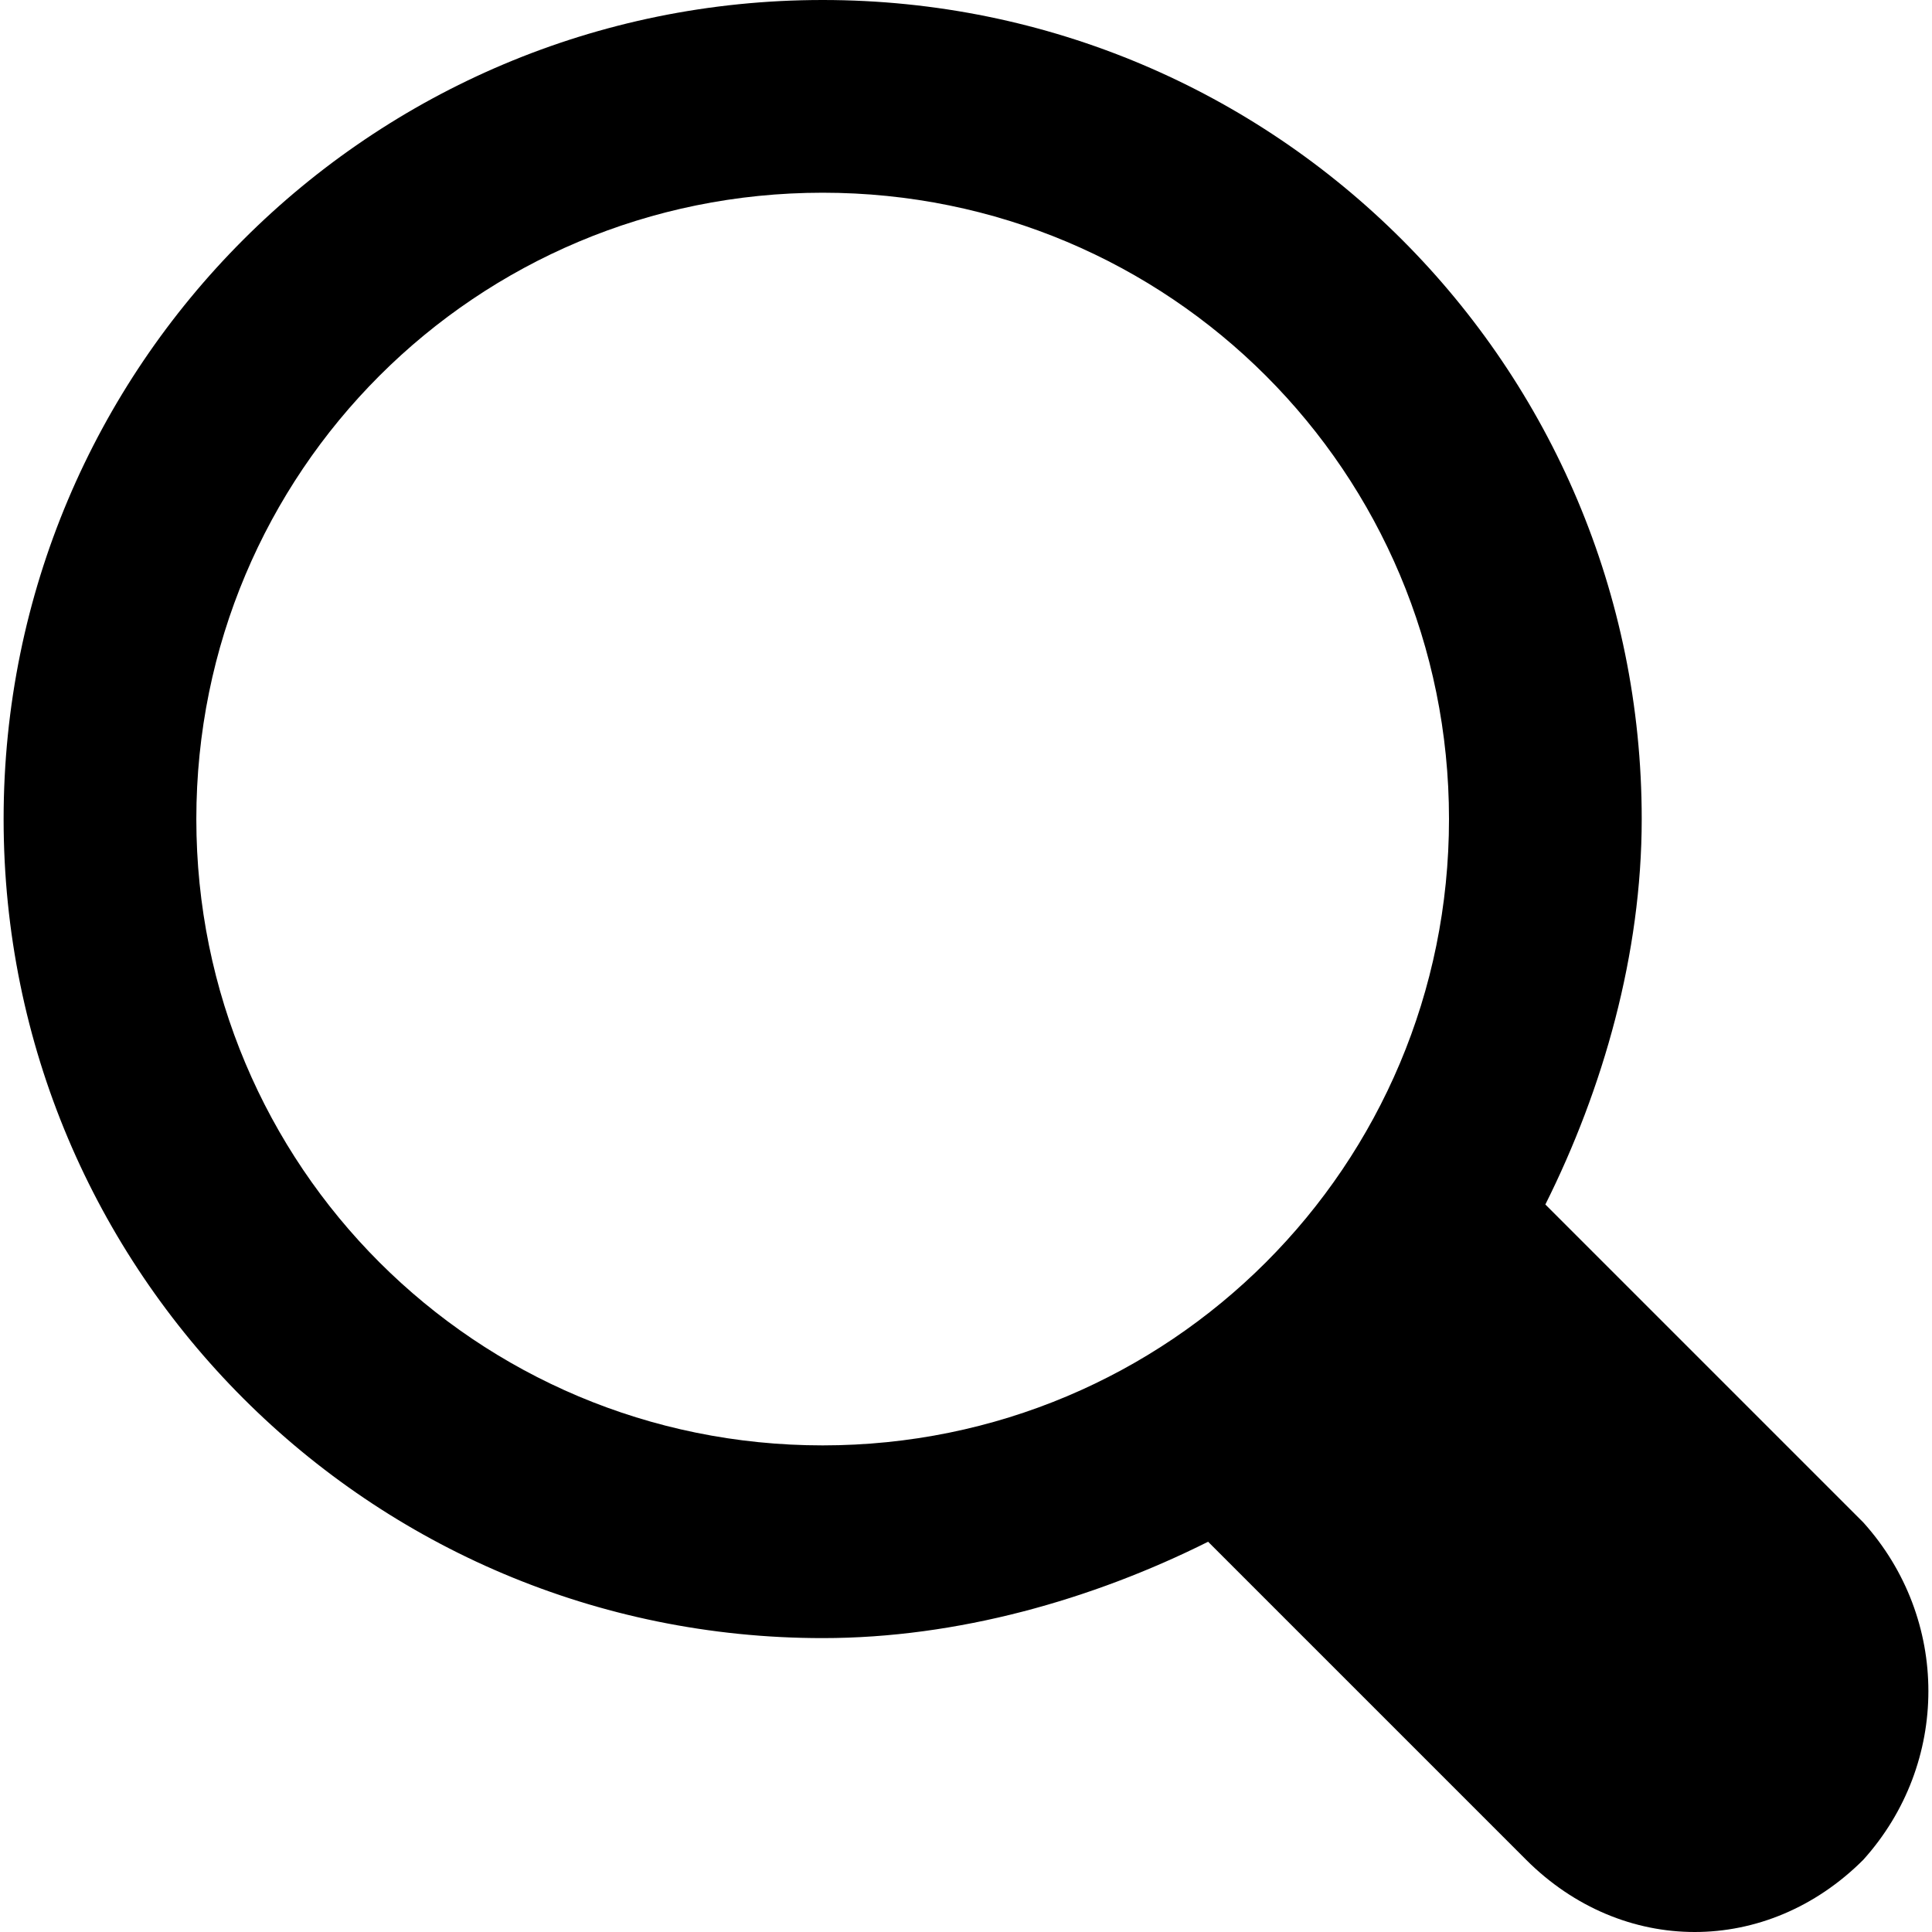
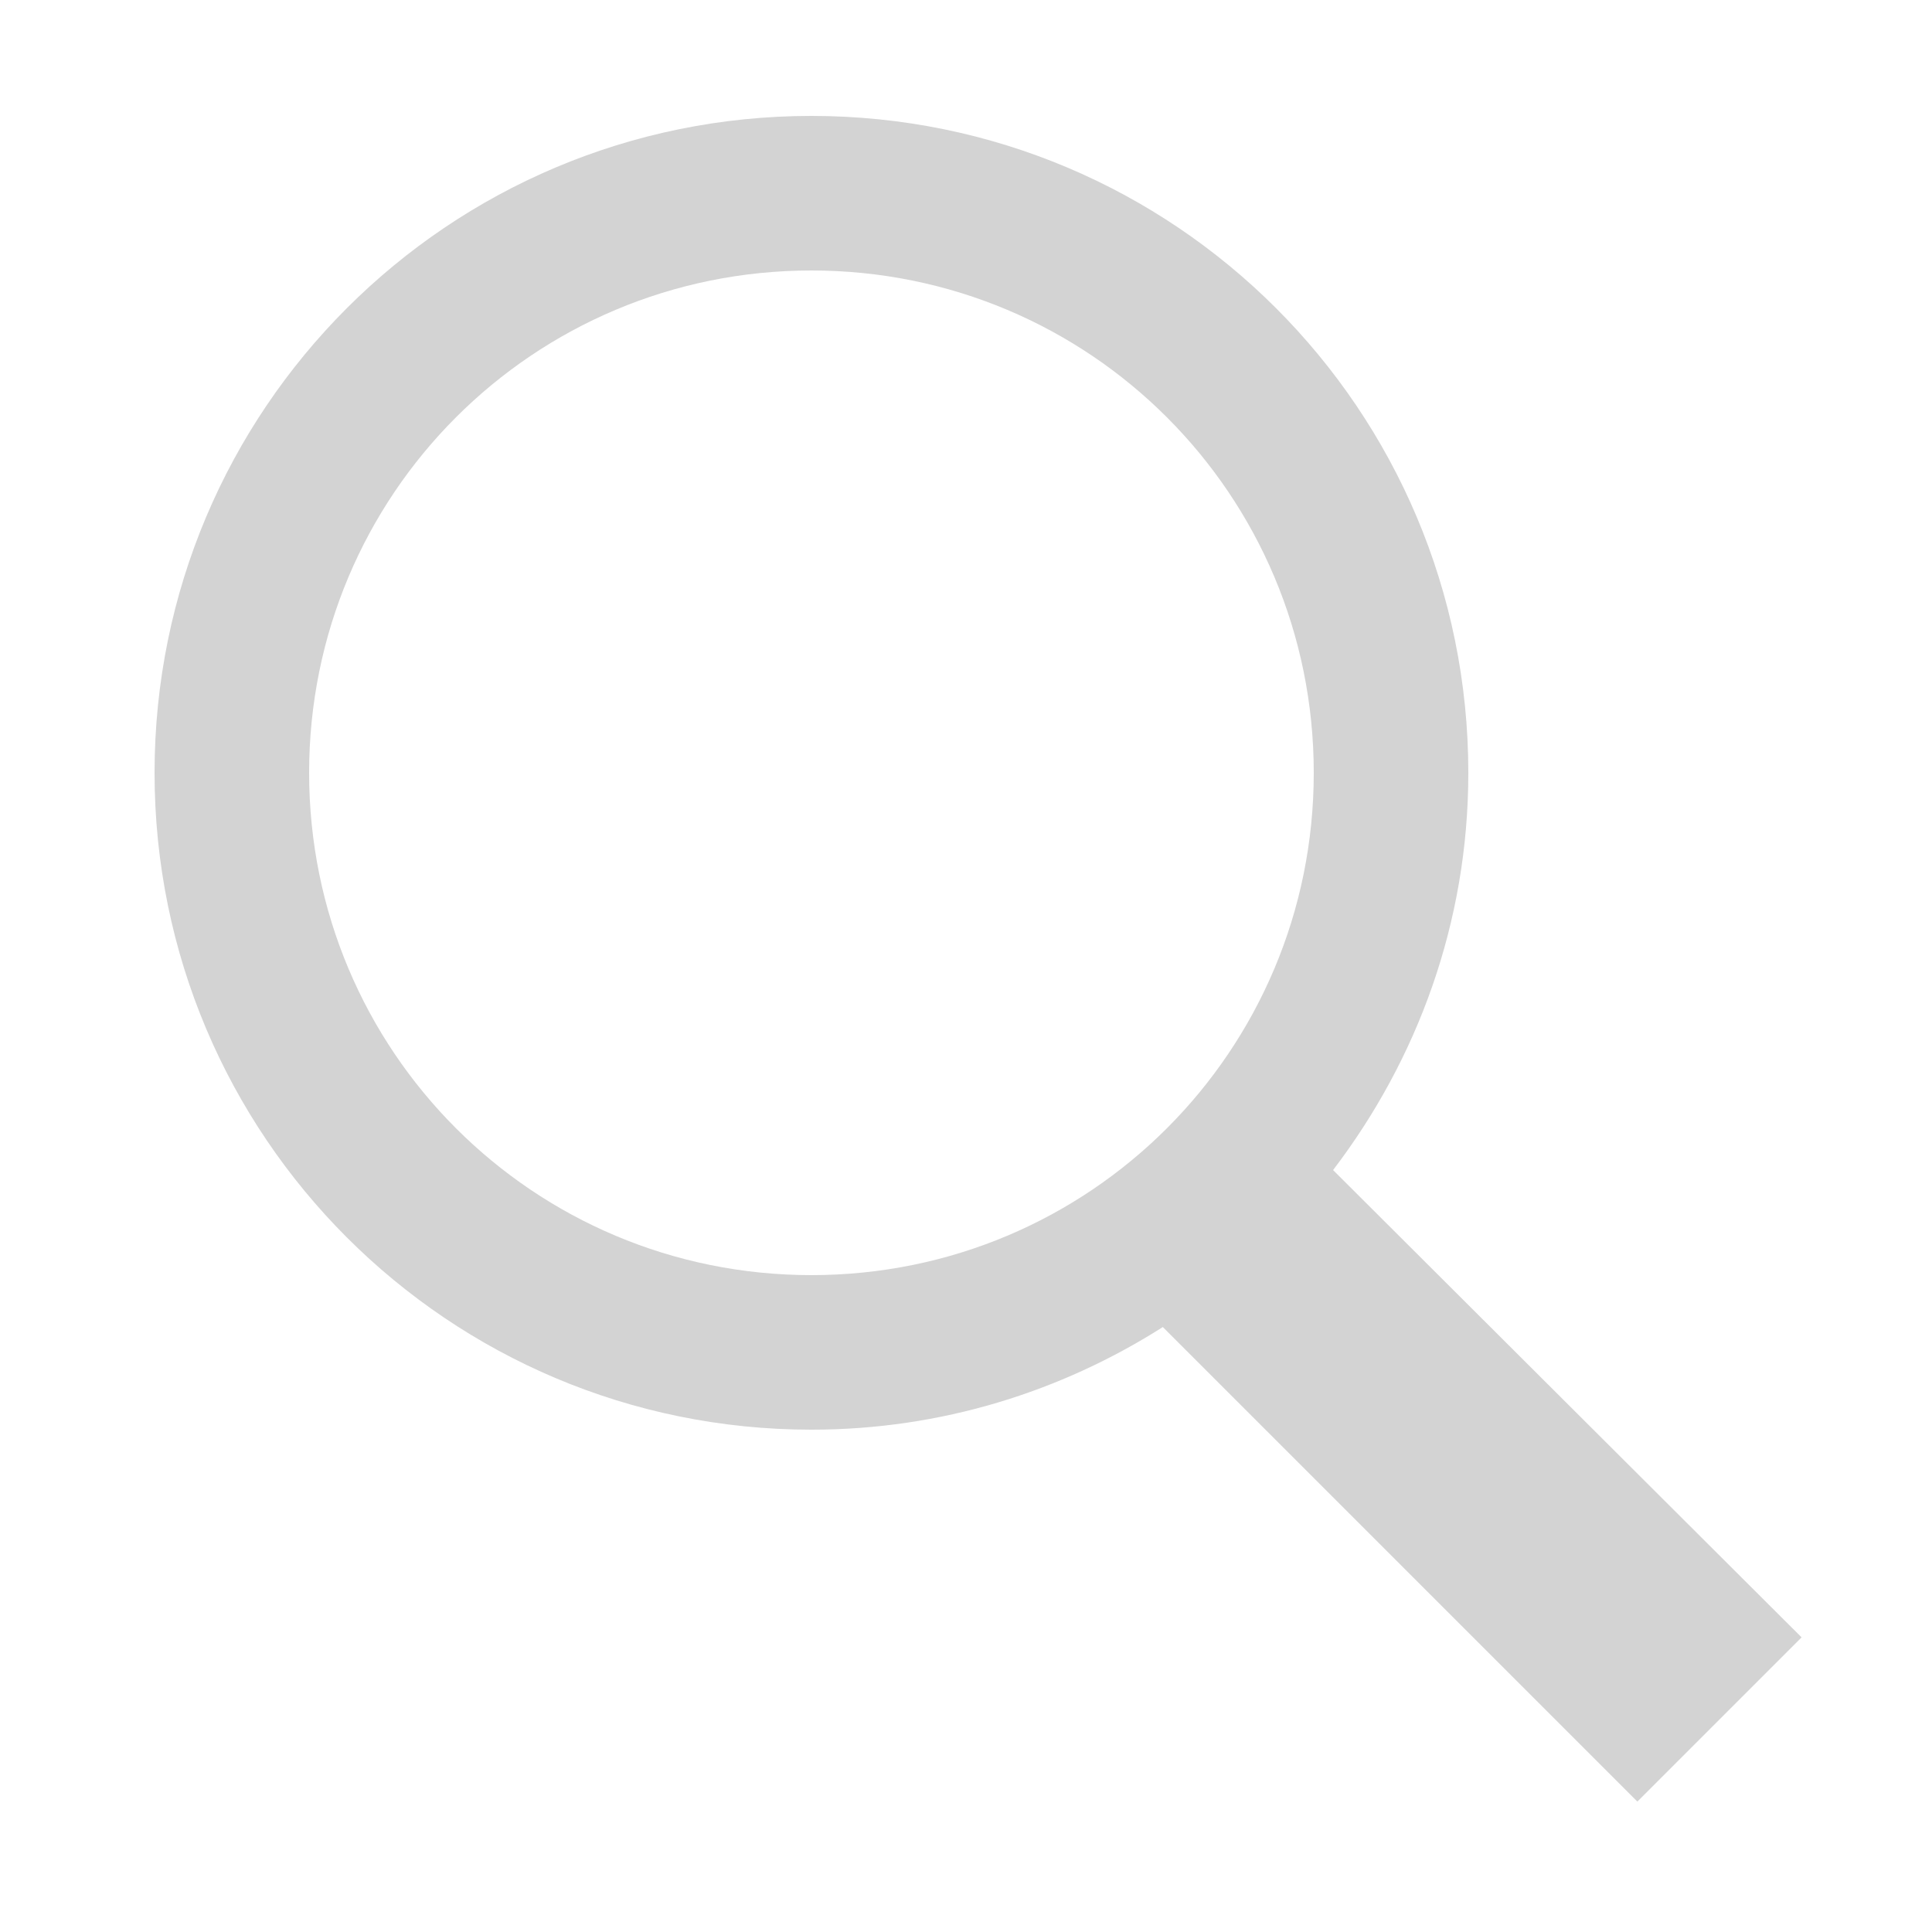
- <svg xmlns="http://www.w3.org/2000/svg" version="1.1" id="Capa_1" x="0px" y="0px" viewBox="0 0 513.28 513.28" style="enable-background:new 0 0 513.28 513.28;" xml:space="preserve">
-   <g>
-     <g>
-       <path d="M495.04,404.48L410.56,320c15.36-30.72,25.6-66.56,25.6-102.4C436.16,97.28,338.88,0,218.56,0S0.96,97.28,0.96,217.6    s97.28,217.6,217.6,217.6c35.84,0,71.68-10.24,102.4-25.6l84.48,84.48c25.6,25.6,64,25.6,89.6,0    C518.08,468.48,518.08,430.08,495.04,404.48z M218.56,384c-92.16,0-166.4-74.24-166.4-166.4S126.4,51.2,218.56,51.2    s166.4,74.24,166.4,166.4S310.72,384,218.56,384z" />
-     </g>
+ <svg xmlns="http://www.w3.org/2000/svg" width="50pt" height="50pt" viewBox="0 0 50 50" version="1.1">
+   <g id="surface23407560">
+     <path style=" stroke:none;fill-rule:nonzero;fill:rgb(82.745%,82.745%,82.745%);fill-opacity:1;" d="M 21 3 C 11.602 3 4 10.602 4 20 C 4 29.398 11.602 37 21 37 C 24.355 37 27.461 36.016 30.094 34.344 L 42.375 46.625 L 46.625 42.375 L 34.5 30.281 C 36.68 27.422 38 23.879 38 20 C 38 10.602 30.398 3 21 3 Z M 21 7 C 28.199 7 34 12.801 34 20 C 34 27.199 28.199 33 21 33 C 13.801 33 8 27.199 8 20 C 8 12.801 13.801 7 21 7 Z M 21 7 " />
  </g>
-   <g>
- </g>
-   <g>
- </g>
-   <g>
- </g>
-   <g>
- </g>
-   <g>
- </g>
-   <g>
- </g>
-   <g>
- </g>
-   <g>
- </g>
-   <g>
- </g>
-   <g>
- </g>
-   <g>
- </g>
-   <g>
- </g>
-   <g>
- </g>
-   <g>
- </g>
-   <g>
- </g>
</svg>
